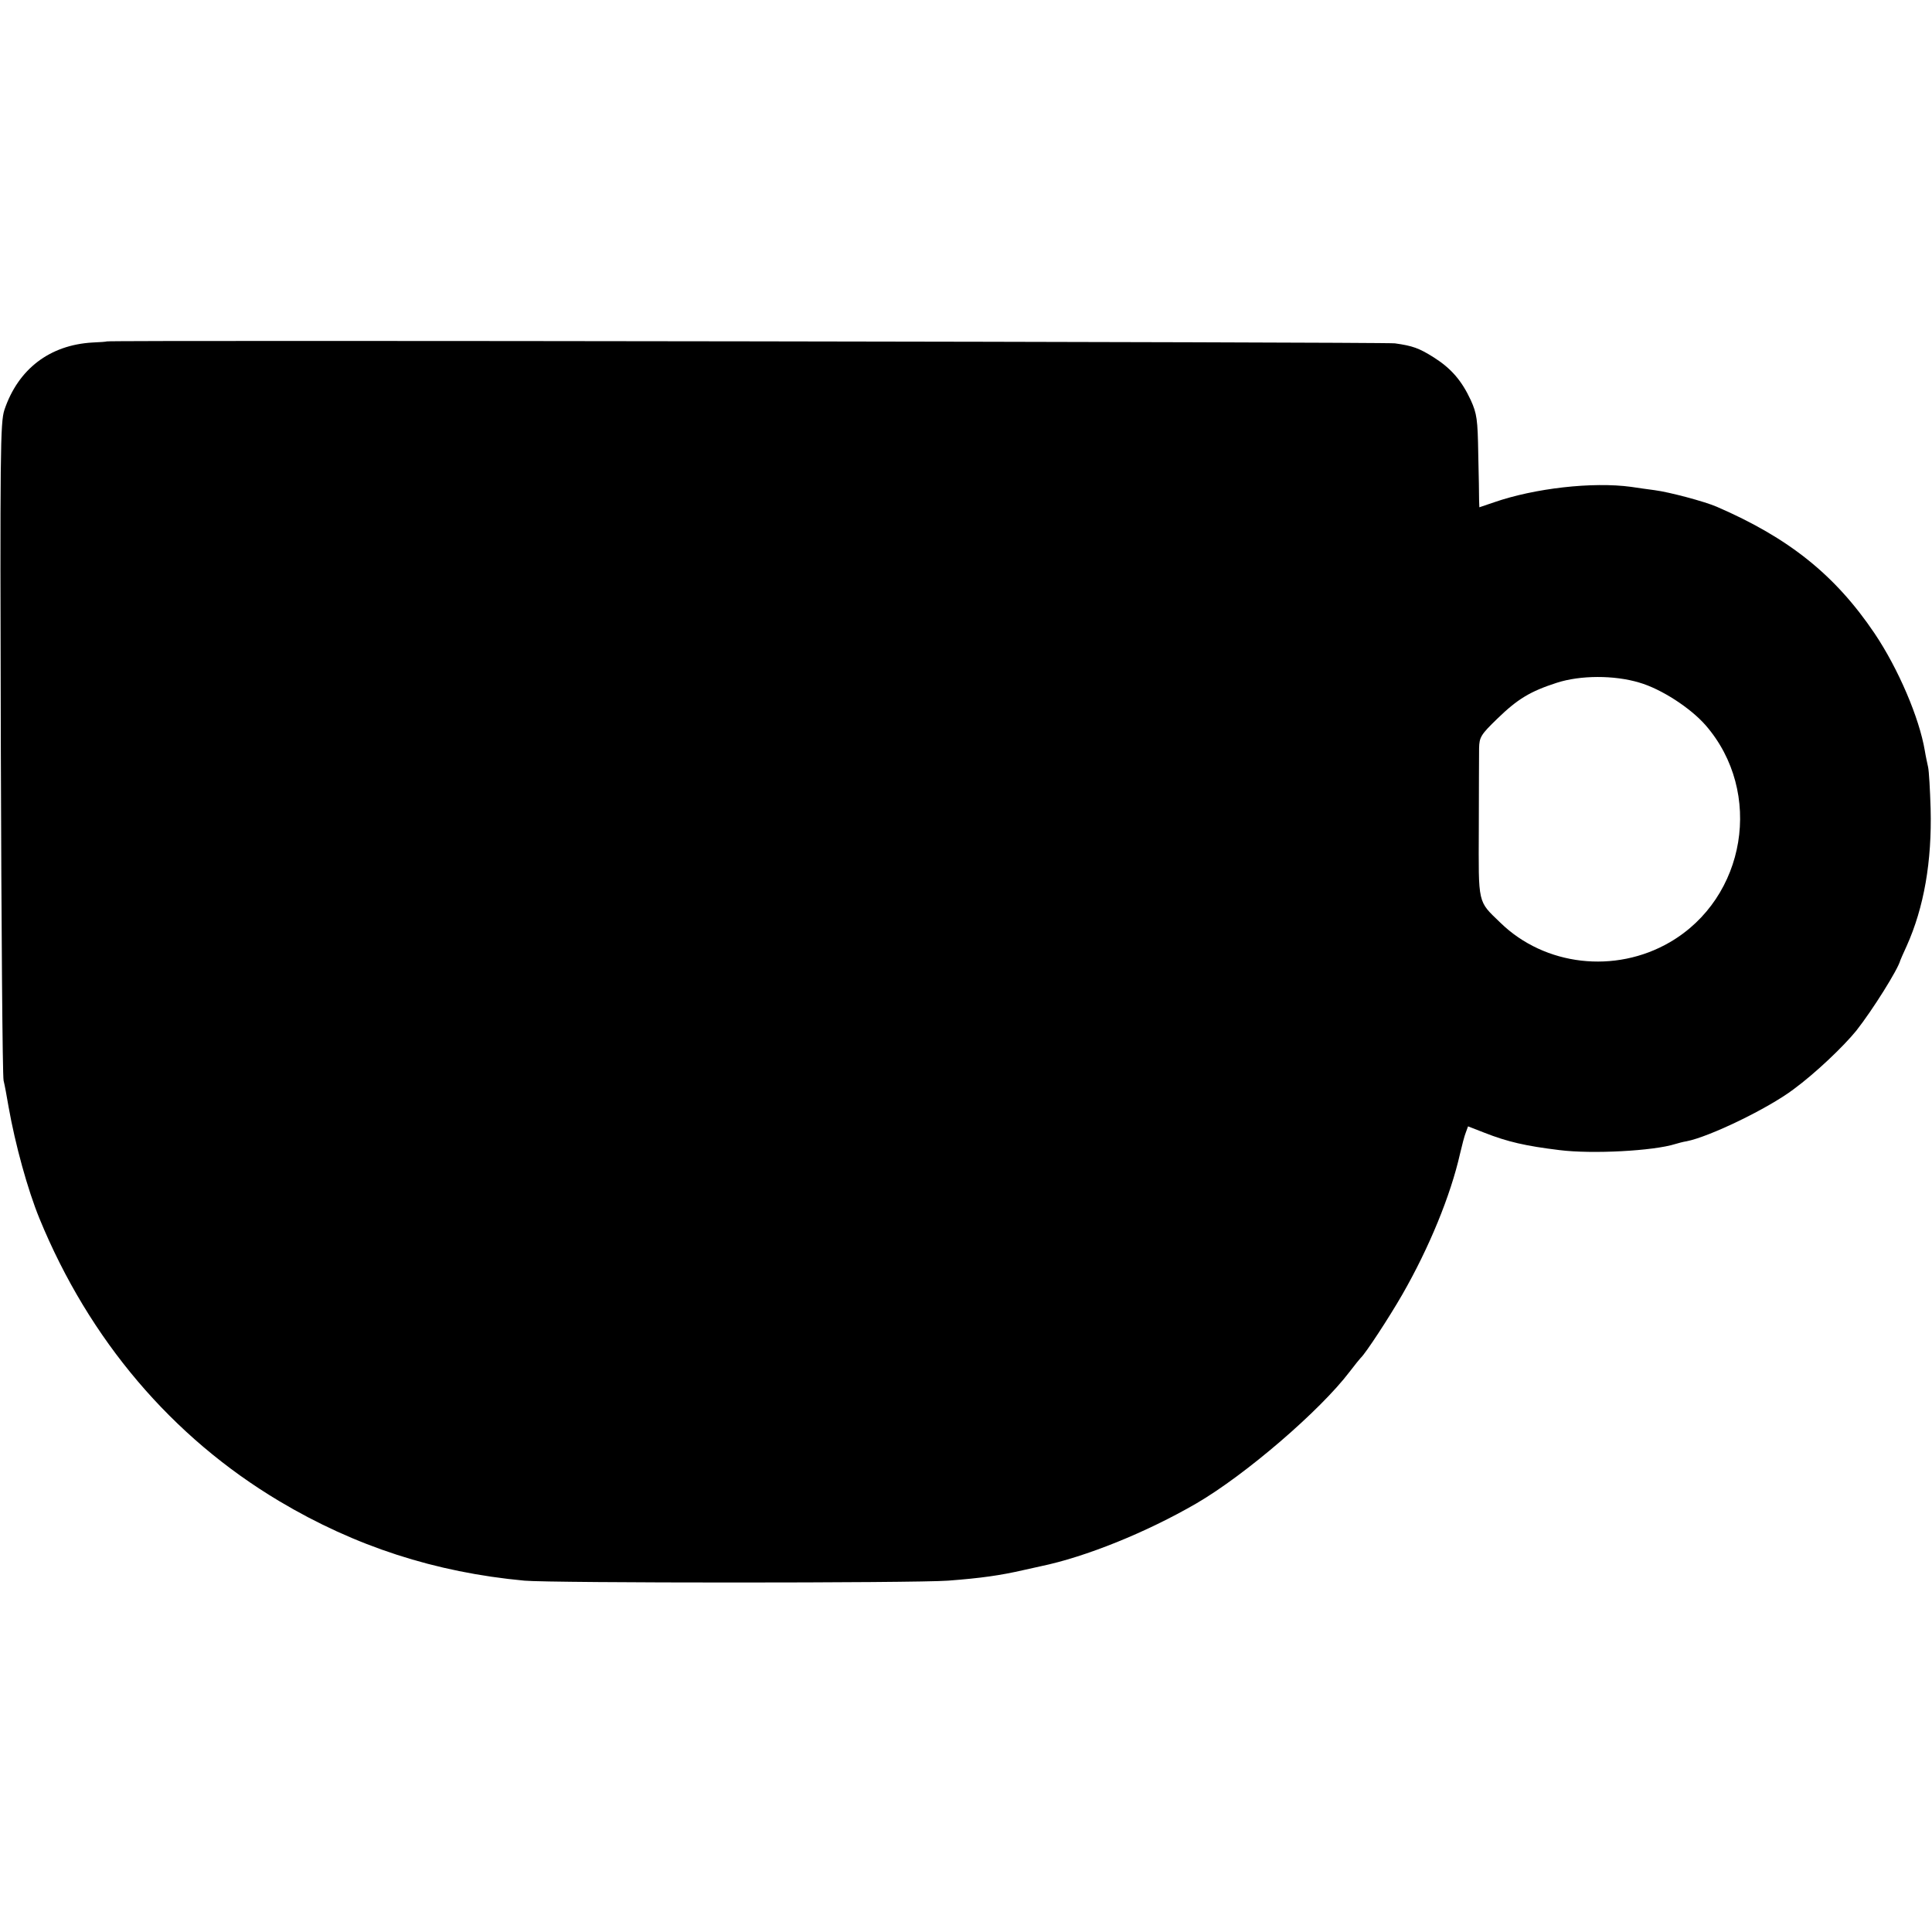
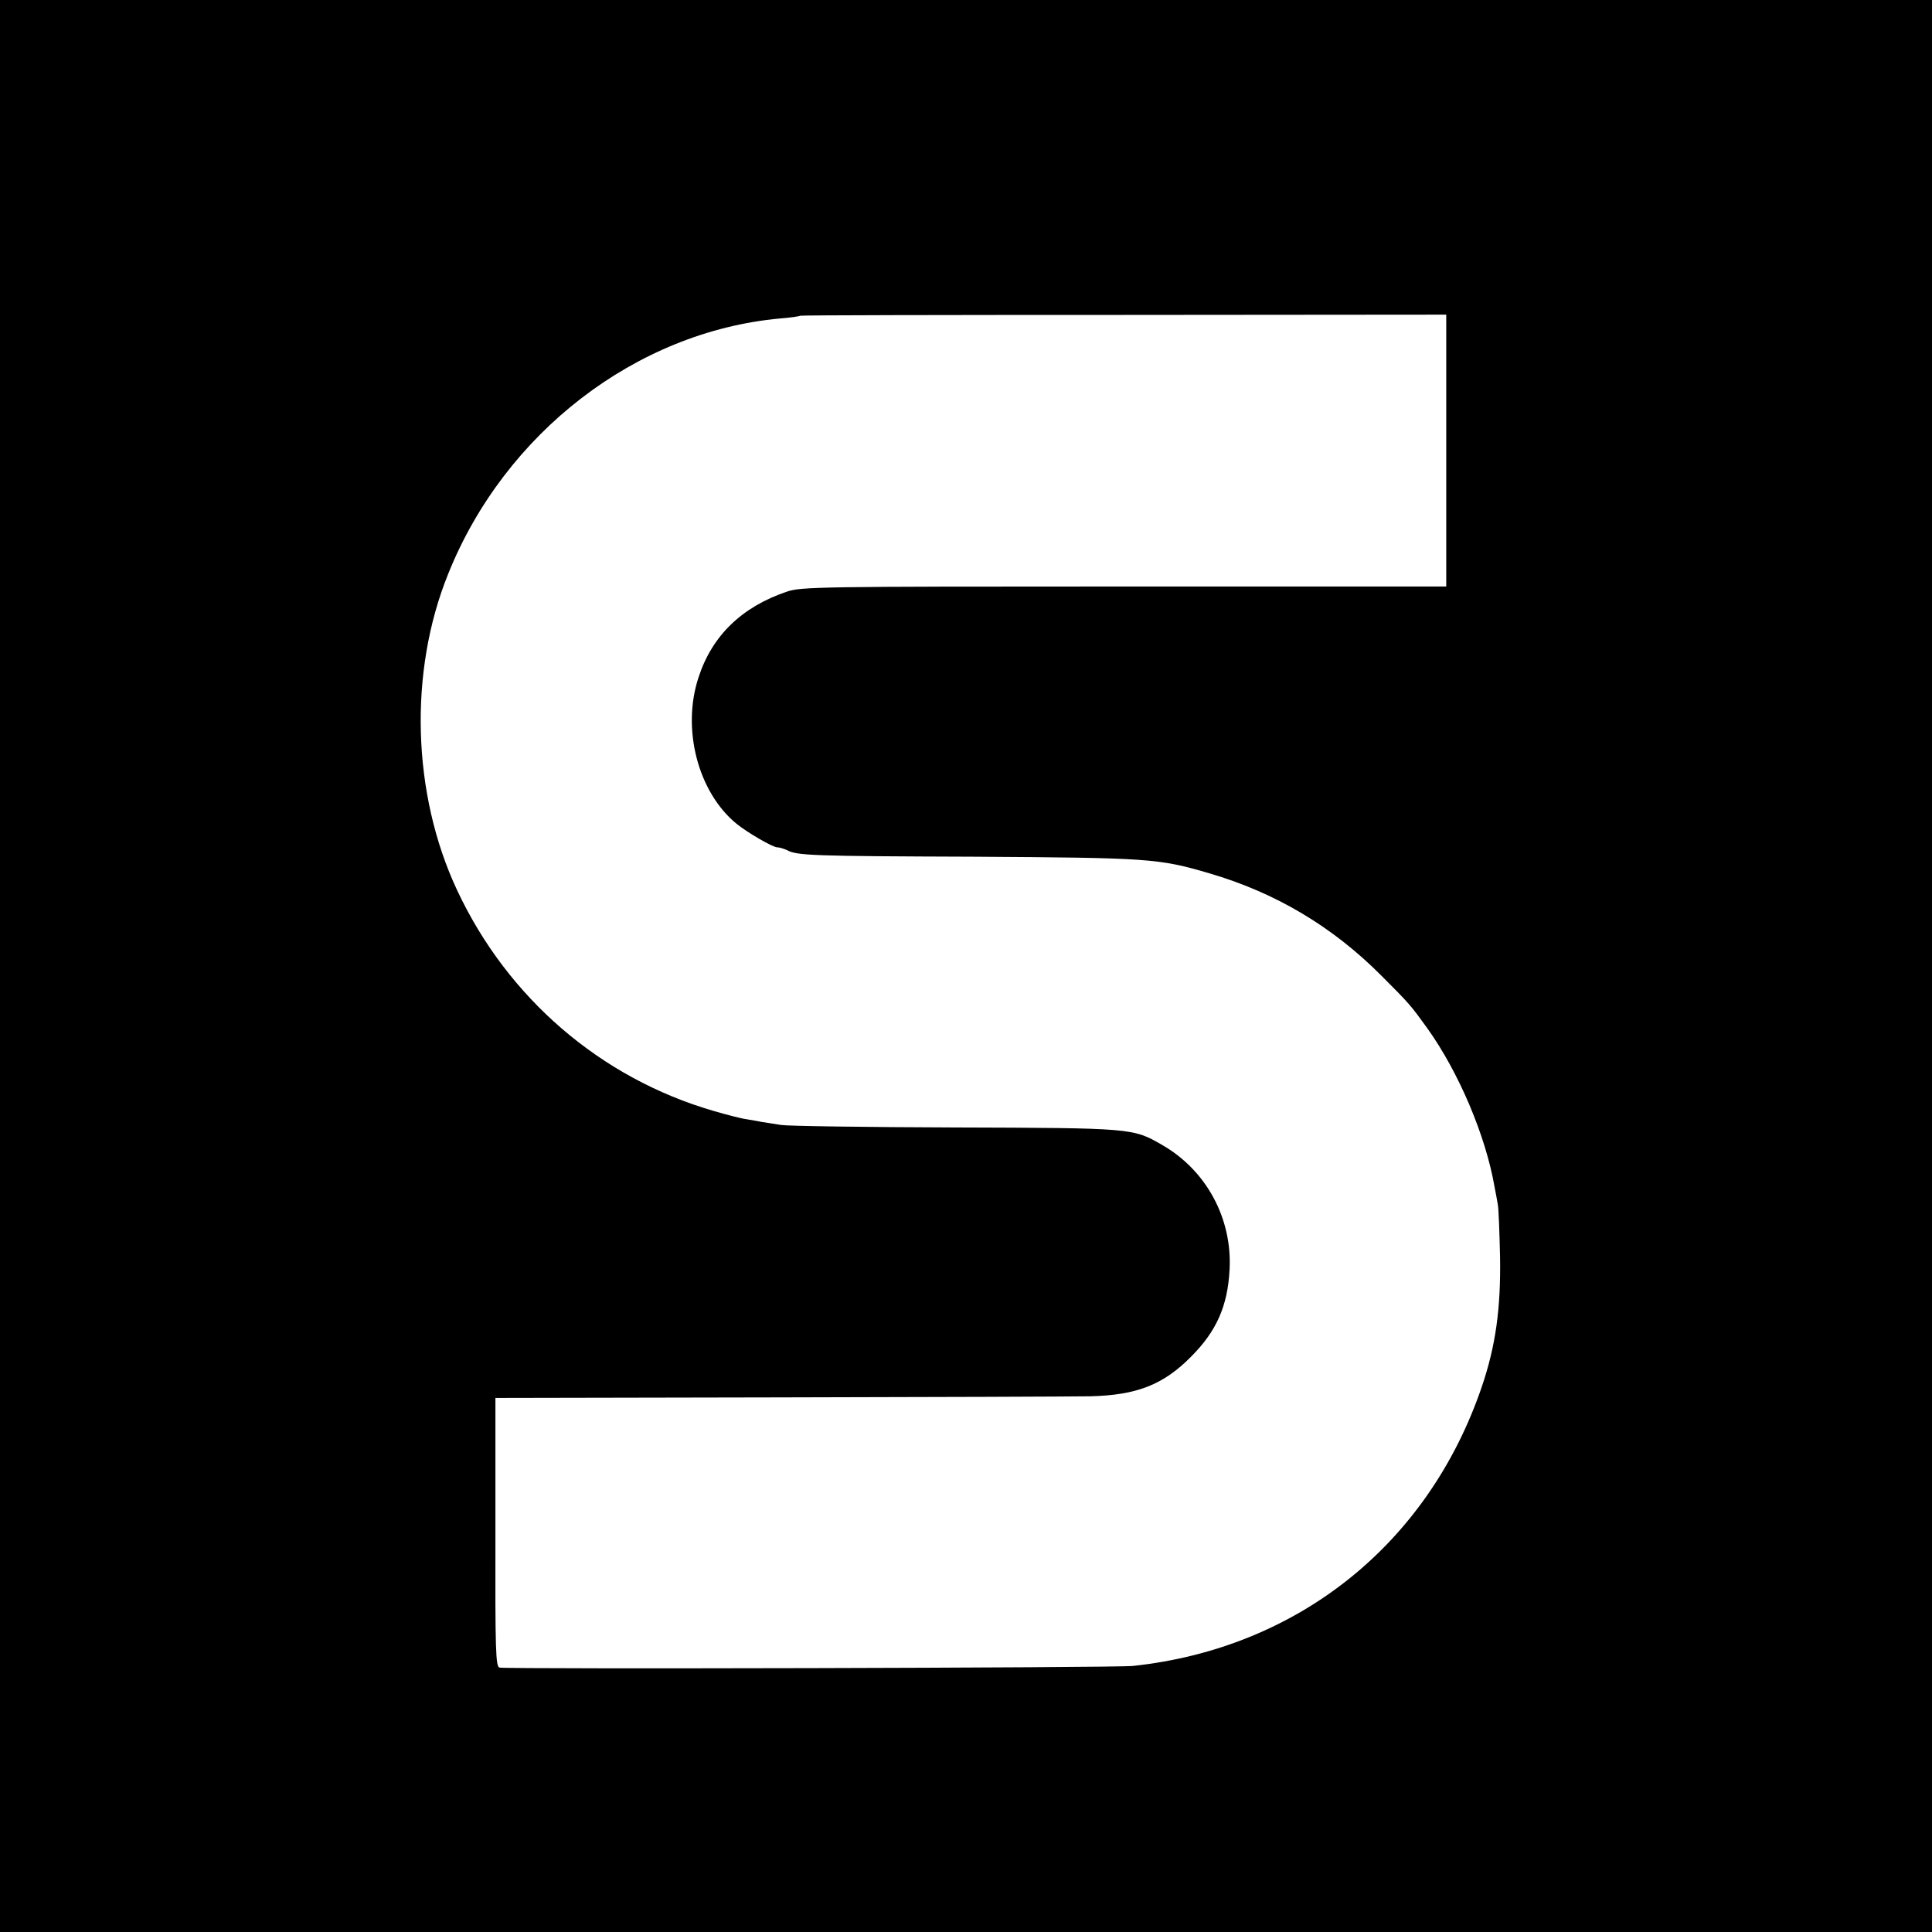
<svg xmlns="http://www.w3.org/2000/svg" version="1.0" width="700pt" height="700pt" viewBox="0 0 700 700" preserveAspectRatio="xMidYMid meet">
  <g transform="translate(0,700) scale(0.1,-0.1)" fill="#000000" stroke="none">
-     <path d="M387 5763 c-1 -1 -24 -3 -52 -4 -155 -9 -269 -96 -319 -244 -15 -46 -16 -145 -13 -1225 2 -646 6 -1188 10 -1205 4 -16 12 -59 18 -95 24 -136 69 -300 112 -405 180 -439 480 -792 869 -1024 275 -164 565 -258 888 -288 97 -9 1416 -9 1535 0 119 9 189 19 272 38 27 6 55 12 63 14 164 34 384 123 565 228 177 103 448 336 555 477 19 25 37 47 40 50 17 15 104 148 151 230 97 169 175 359 209 510 7 30 16 65 21 77 l8 22 59 -23 c84 -33 149 -48 272 -63 119 -15 341 -3 420 22 10 3 28 8 41 10 82 16 294 118 387 188 79 58 181 155 228 213 59 75 151 222 159 254 1 3 11 26 23 52 63 140 92 307 87 498 -2 69 -6 136 -9 150 -3 14 -9 41 -12 60 -20 119 -96 297 -182 425 -143 212 -311 346 -572 459 -44 19 -171 53 -225 60 -22 3 -60 8 -85 12 -140 19 -350 -5 -497 -56 l-53 -18 -1 26 c0 15 -1 90 -3 167 -2 126 -5 146 -27 195 -33 71 -71 115 -134 155 -54 34 -77 42 -141 51 -35 5 -4663 12 -4667 7z m5552 -1236 c80 -23 186 -92 241 -155 210 -242 147 -625 -130 -786 -198 -115 -453 -86 -614 71 -83 80 -79 64 -78 341 0 136 1 267 1 291 1 40 6 49 66 107 73 71 119 99 215 130 86 28 209 28 299 1z" />
+     <path d="M0 3500 l0 -3500 3500 0 3500 0 0 3500 0 3500 -3500 0 -3500 0 0 -3500z m5240 1867 l0 -492 -1168 0 c-1112 0 -1170 -1 -1222 -19 -162 -55 -270 -159 -319 -310 -62 -187 -2 -417 138 -531 41 -33 131 -85 147 -85 8 0 24 -5 35 -10 36 -20 90 -22 679 -24 630 -4 668 -6 851 -60 240 -70 447 -193 624 -371 103 -103 106 -107 166 -190 114 -159 212 -390 244 -575 4 -19 9 -48 12 -65 3 -16 6 -102 8 -190 3 -186 -16 -322 -66 -469 -194 -570 -666 -948 -1264 -1012 -60 -7 -2266 -12 -2295 -6 -14 3 -16 59 -15 490 l0 487 1025 2 c564 1 1072 3 1130 4 169 4 265 42 365 143 93 93 133 184 140 316 10 185 -84 360 -245 452 -105 61 -110 61 -750 63 -322 1 -605 5 -630 9 -25 4 -56 9 -70 11 -14 3 -39 7 -56 10 -17 2 -71 16 -119 30 -409 119 -746 409 -929 800 -163 348 -176 791 -32 1146 205 511 681 877 1201 925 39 3 72 8 74 10 2 2 529 3 1172 3 l1169 1 0 -493z" />
  </g>
</svg>
